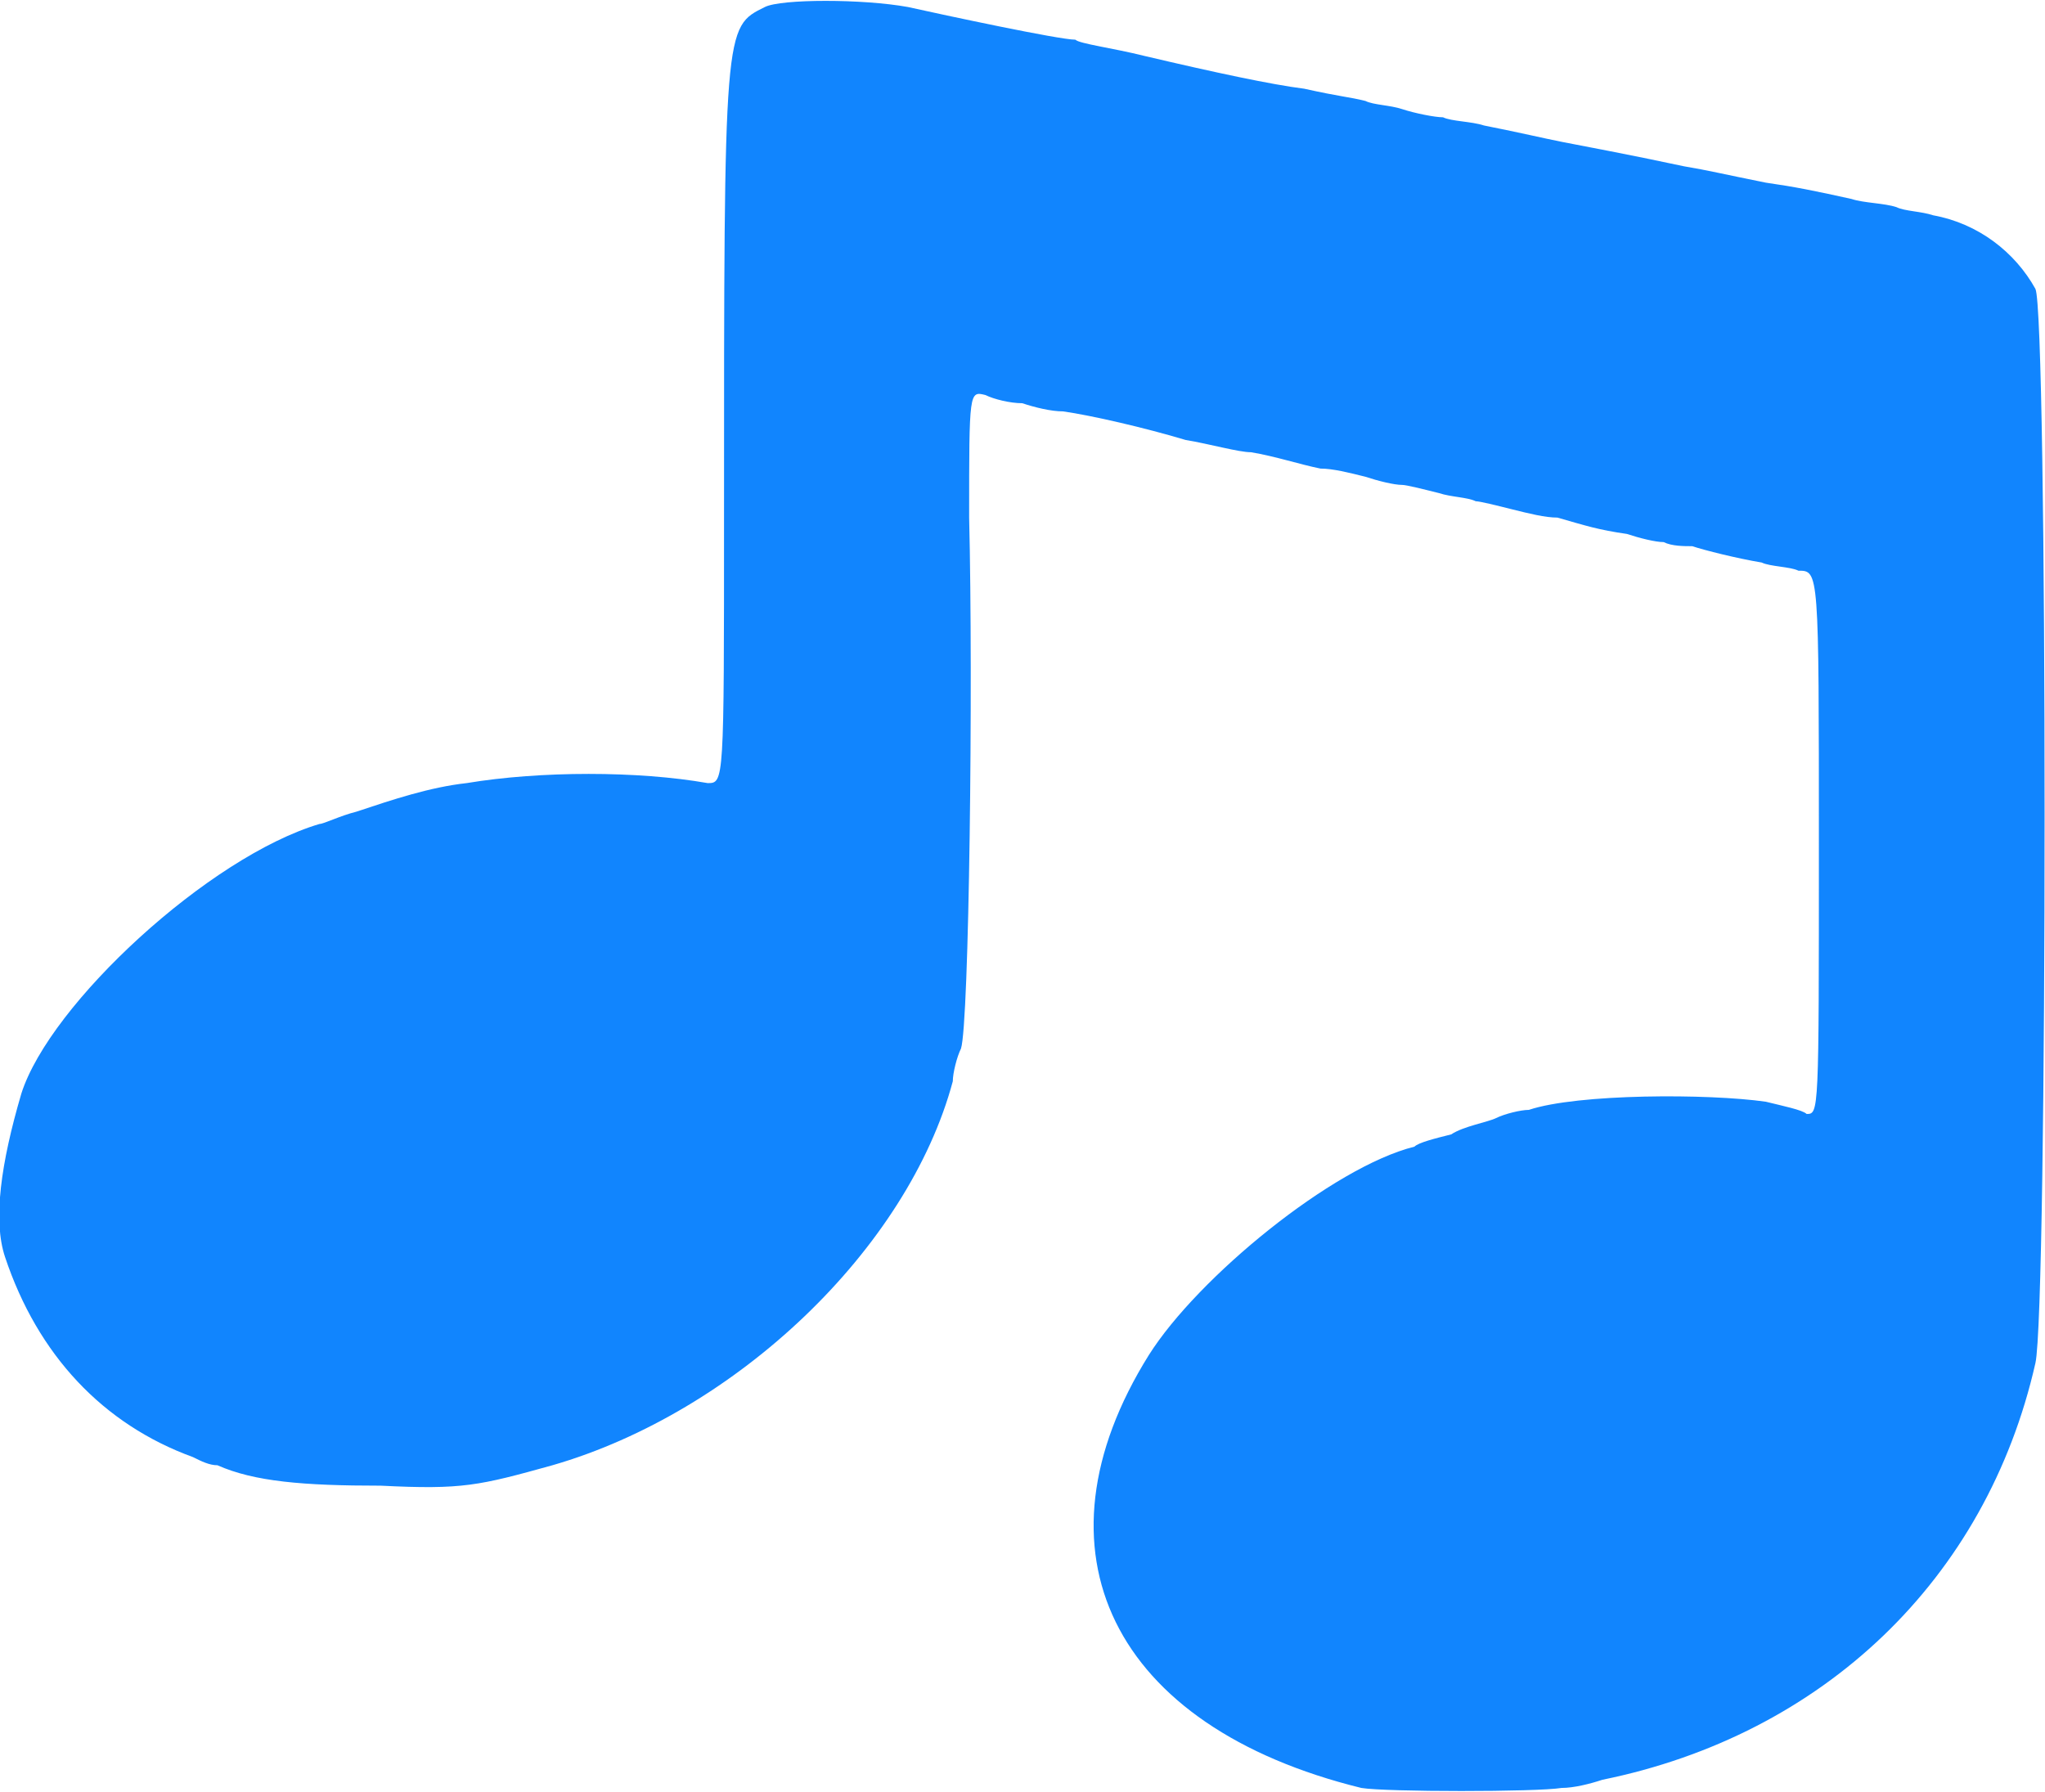
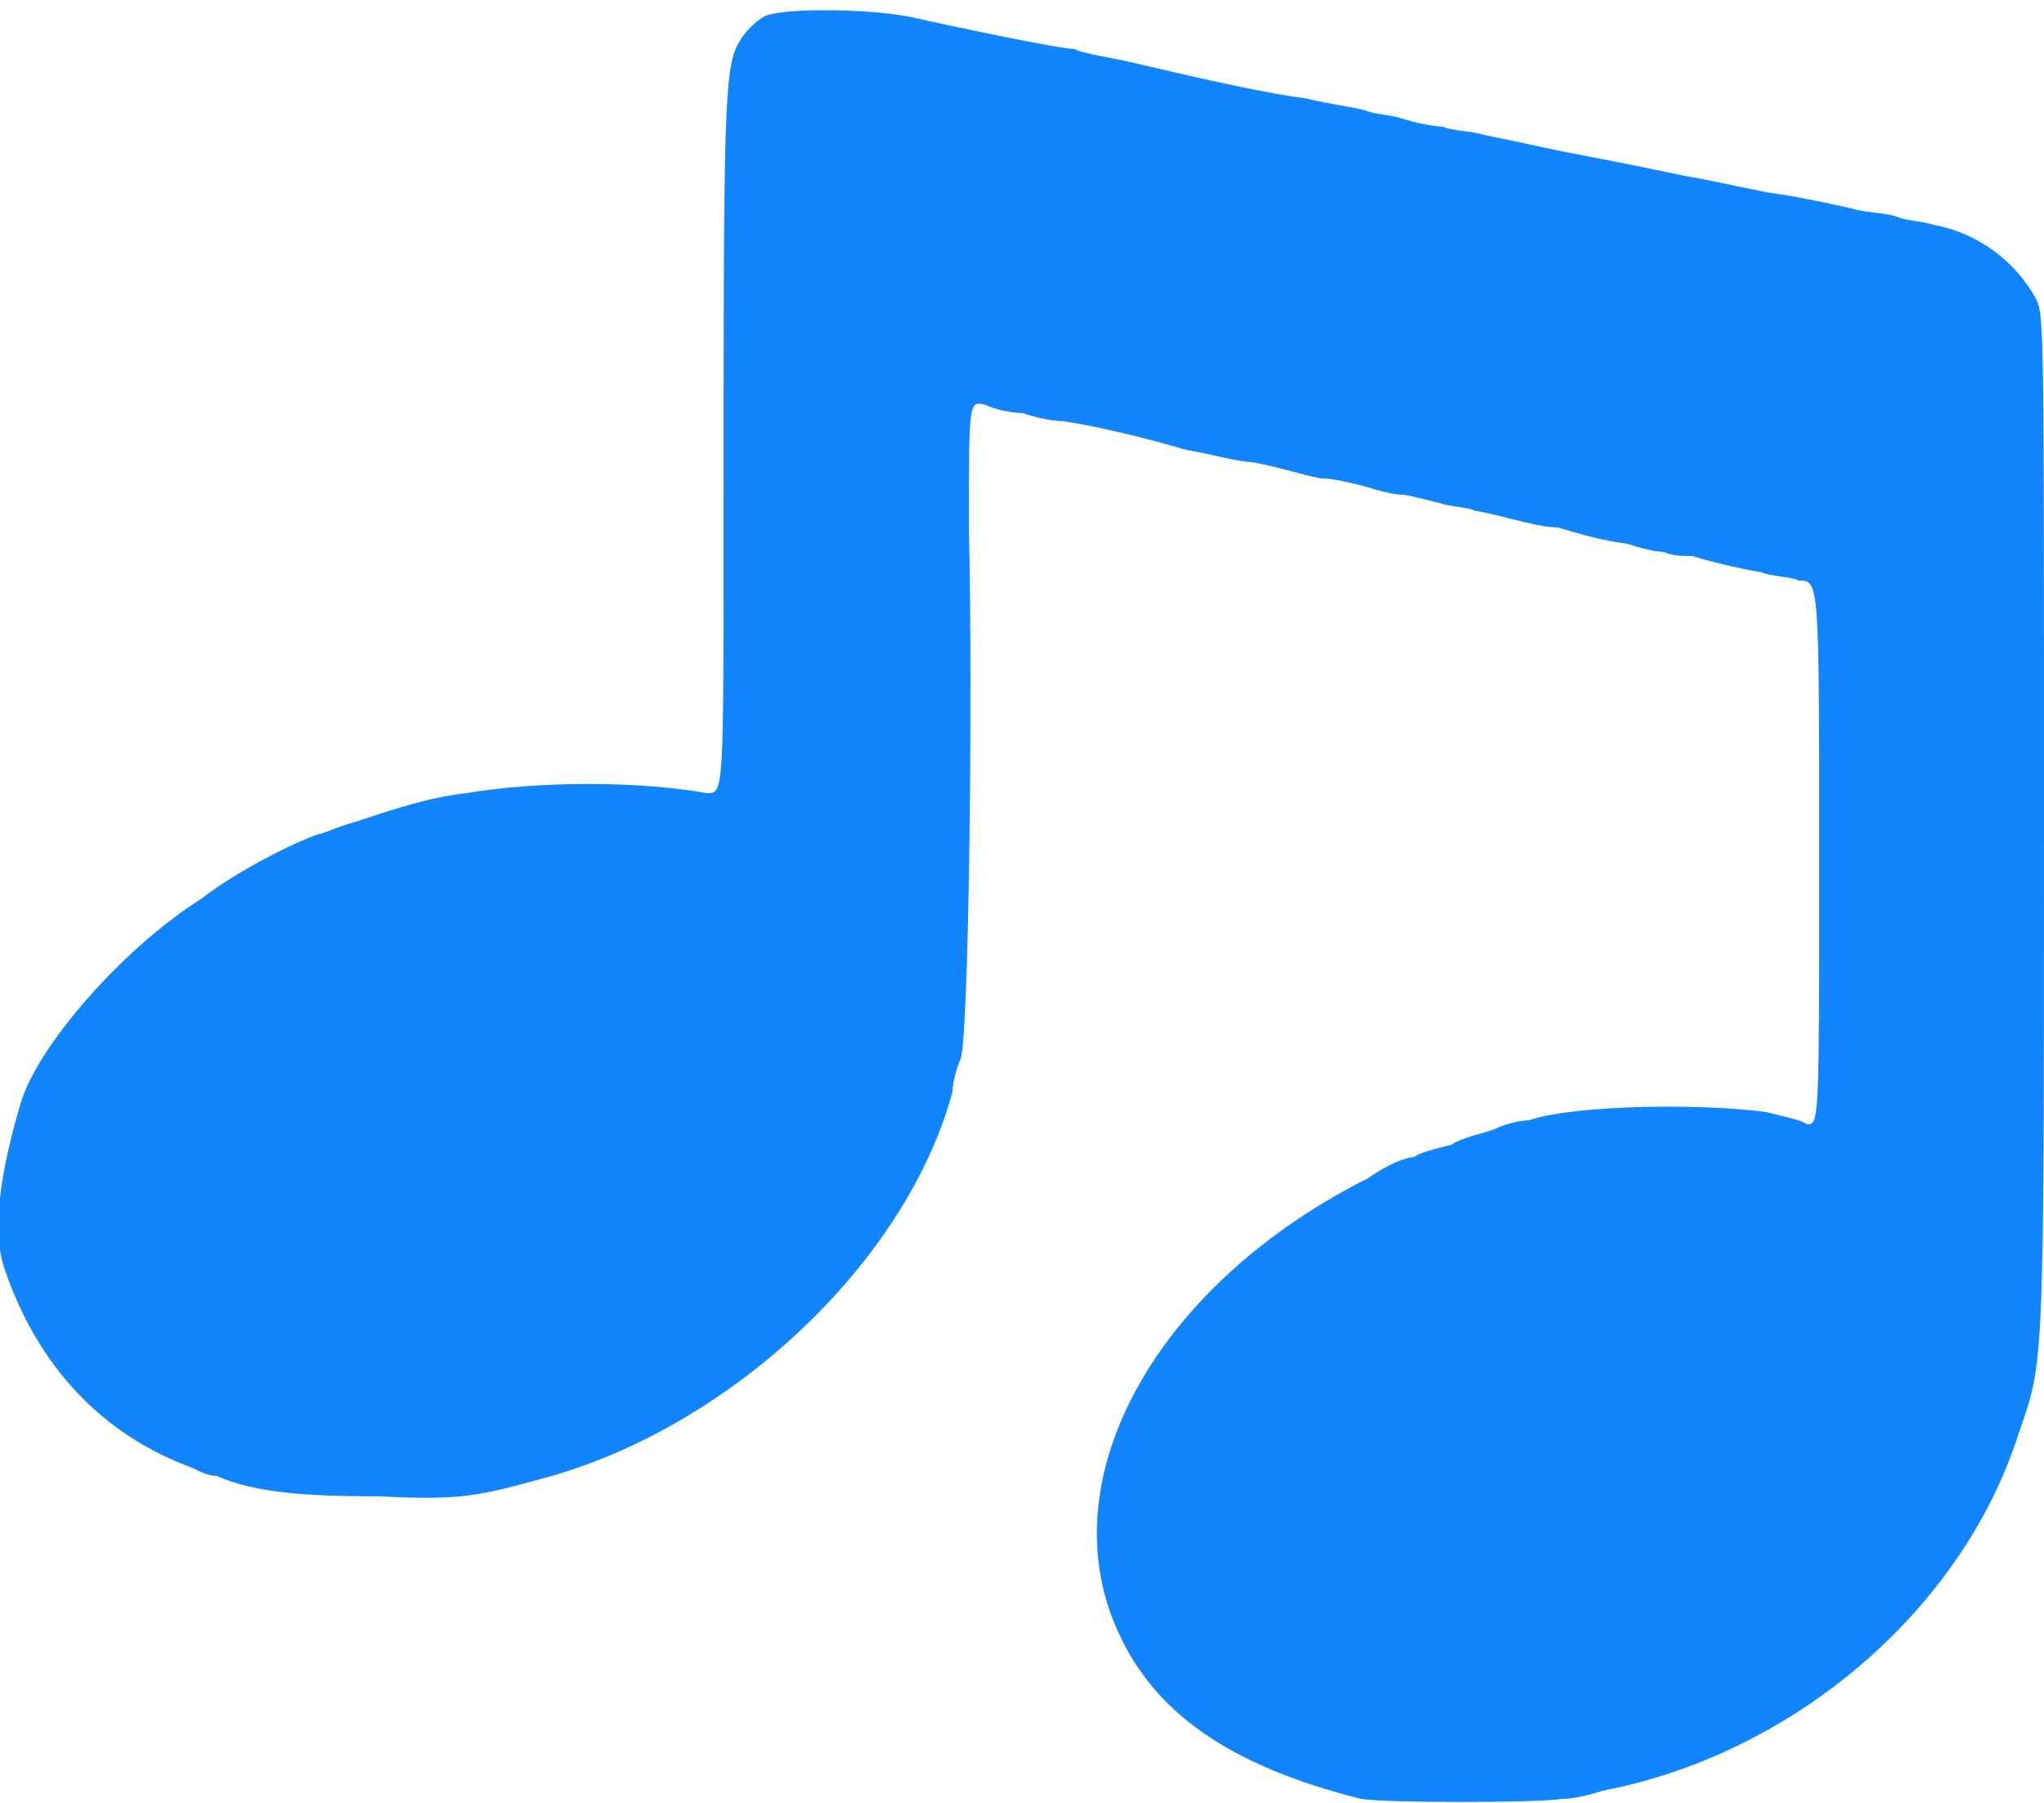
- <svg xmlns="http://www.w3.org/2000/svg" version="1.0" fill="#1185FE" viewBox="0 0 500.577 438.7">
-   <path d="M187.228 1.714c-10 5-10 4-10 125 0 65 0 65-4 65-17-3-41-3-59 0-9 1-18 4-27 7-4 1-8 3-9 3-27 8-66 44-73 66-5 17-7 31-4 40 8 24 24 41 46 49 2 1 4 2 6 2 9 4 21 5 40 5 20 1 24 0 42-5 45-13 87-53 98-94 0-2 1-6 2-8 2-6 3-89 2-130 0-31 0-31 4-30 2 1 6 2 9 2 3 1 7 2 10 2 7 1 20 4 30 7 6 1 13 3 16 3 6 1 12 3 17 4 3 0 7 1 11 2 3 1 7 2 9 2 1 0 5 1 9 2 3 1 7 1 9 2 1 0 5 1 9 2s8 2 11 2c7 2 10 3 17 4 3 1 7 2 9 2 2 1 5 1 7 1 3 1 11 3 17 4 2 1 7 1 9 2 5 0 5 0 5 67 0 66 0 66-3 66-1-1-6-2-10-3-14-2-46-2-58 2-2 0-6 1-8 2s-8 2-11 4c-4 1-8 2-9 3-20 5-53 32-65 51-30 48-9 91 52 106 6 1 43 1 49 0 3 0 7-1 10-2 54-11 94-49 106-102 3-13 3-257 0-263-5-9-14-16-25-18-3-1-7-1-9-2-3-1-8-1-11-2-9-2-14-3-21-4-10-2-14-3-20-4-14-3-25-5-30-6s-9-2-19-4c-3-1-8-1-10-2-2 0-7-1-10-2s-7-1-9-2c-4-1-6-1-15-3-8-1-22-4-39-8-8-2-16-3-17-4-4 0-32-6-41-8-11-2-31-2-35 0z" />
+ <svg xmlns="http://www.w3.org/2000/svg" version="1.0" fill="#1185FE" viewBox="0 0 500 441">
+   <path d="M187 4c-2 1-5 4-6 6-4 6-4 17-4 119 0 65 0 65-4 65-17-3-41-3-59 0-9 1-18 4-27 7-4 1-8 3-9 3-6 2-20 9-29 16-19 12-40 36-44 50-5 17-7 31-4 40 8 24 24 41 46 49 2 1 4 2 6 2 9 4 21 5 40 5 20 1 24 0 42-5 45-13 87-53 98-94 0-2 1-6 2-8 2-6 3-89 2-130 0-31 0-31 4-30 2 1 6 2 9 2 3 1 7 2 10 2 7 1 20 4 30 7 6 1 13 3 16 3 6 1 12 3 17 4 3 0 7 1 11 2 3 1 7 2 9 2 1 0 5 1 9 2 3 1 7 1 9 2 1 0 5 1 9 2s8 2 11 2c7 2 10 3 17 4 3 1 7 2 9 2 2 1 5 1 7 1 3 1 11 3 17 4 2 1 7 1 9 2 5 0 5 0 5 67 0 66 0 66-3 66-1-1-6-2-10-3-14-2-46-2-58 2-2 0-6 1-8 2s-8 2-11 4c-4 1-8 2-9 3-2 0-7 2-11 5-52 26-78 73-62 110 9 21 28 34 60 42 6 1 43 1 49 0 3 0 7-1 10-2 47-9 87-44 101-85 7-21 7-11 7-151 0-124 0-125-2-129-5-9-14-16-25-18-3-1-7-1-9-2-3-1-8-1-11-2-9-2-14-3-21-4-10-2-14-3-20-4-14-3-25-5-30-6s-9-2-19-4c-3-1-8-1-10-2-2 0-7-1-10-2s-7-1-9-2c-4-1-6-1-15-3-8-1-22-4-39-8-8-2-16-3-17-4-4 0-32-6-41-8-11-2-31-2-35 0z" />
</svg>
